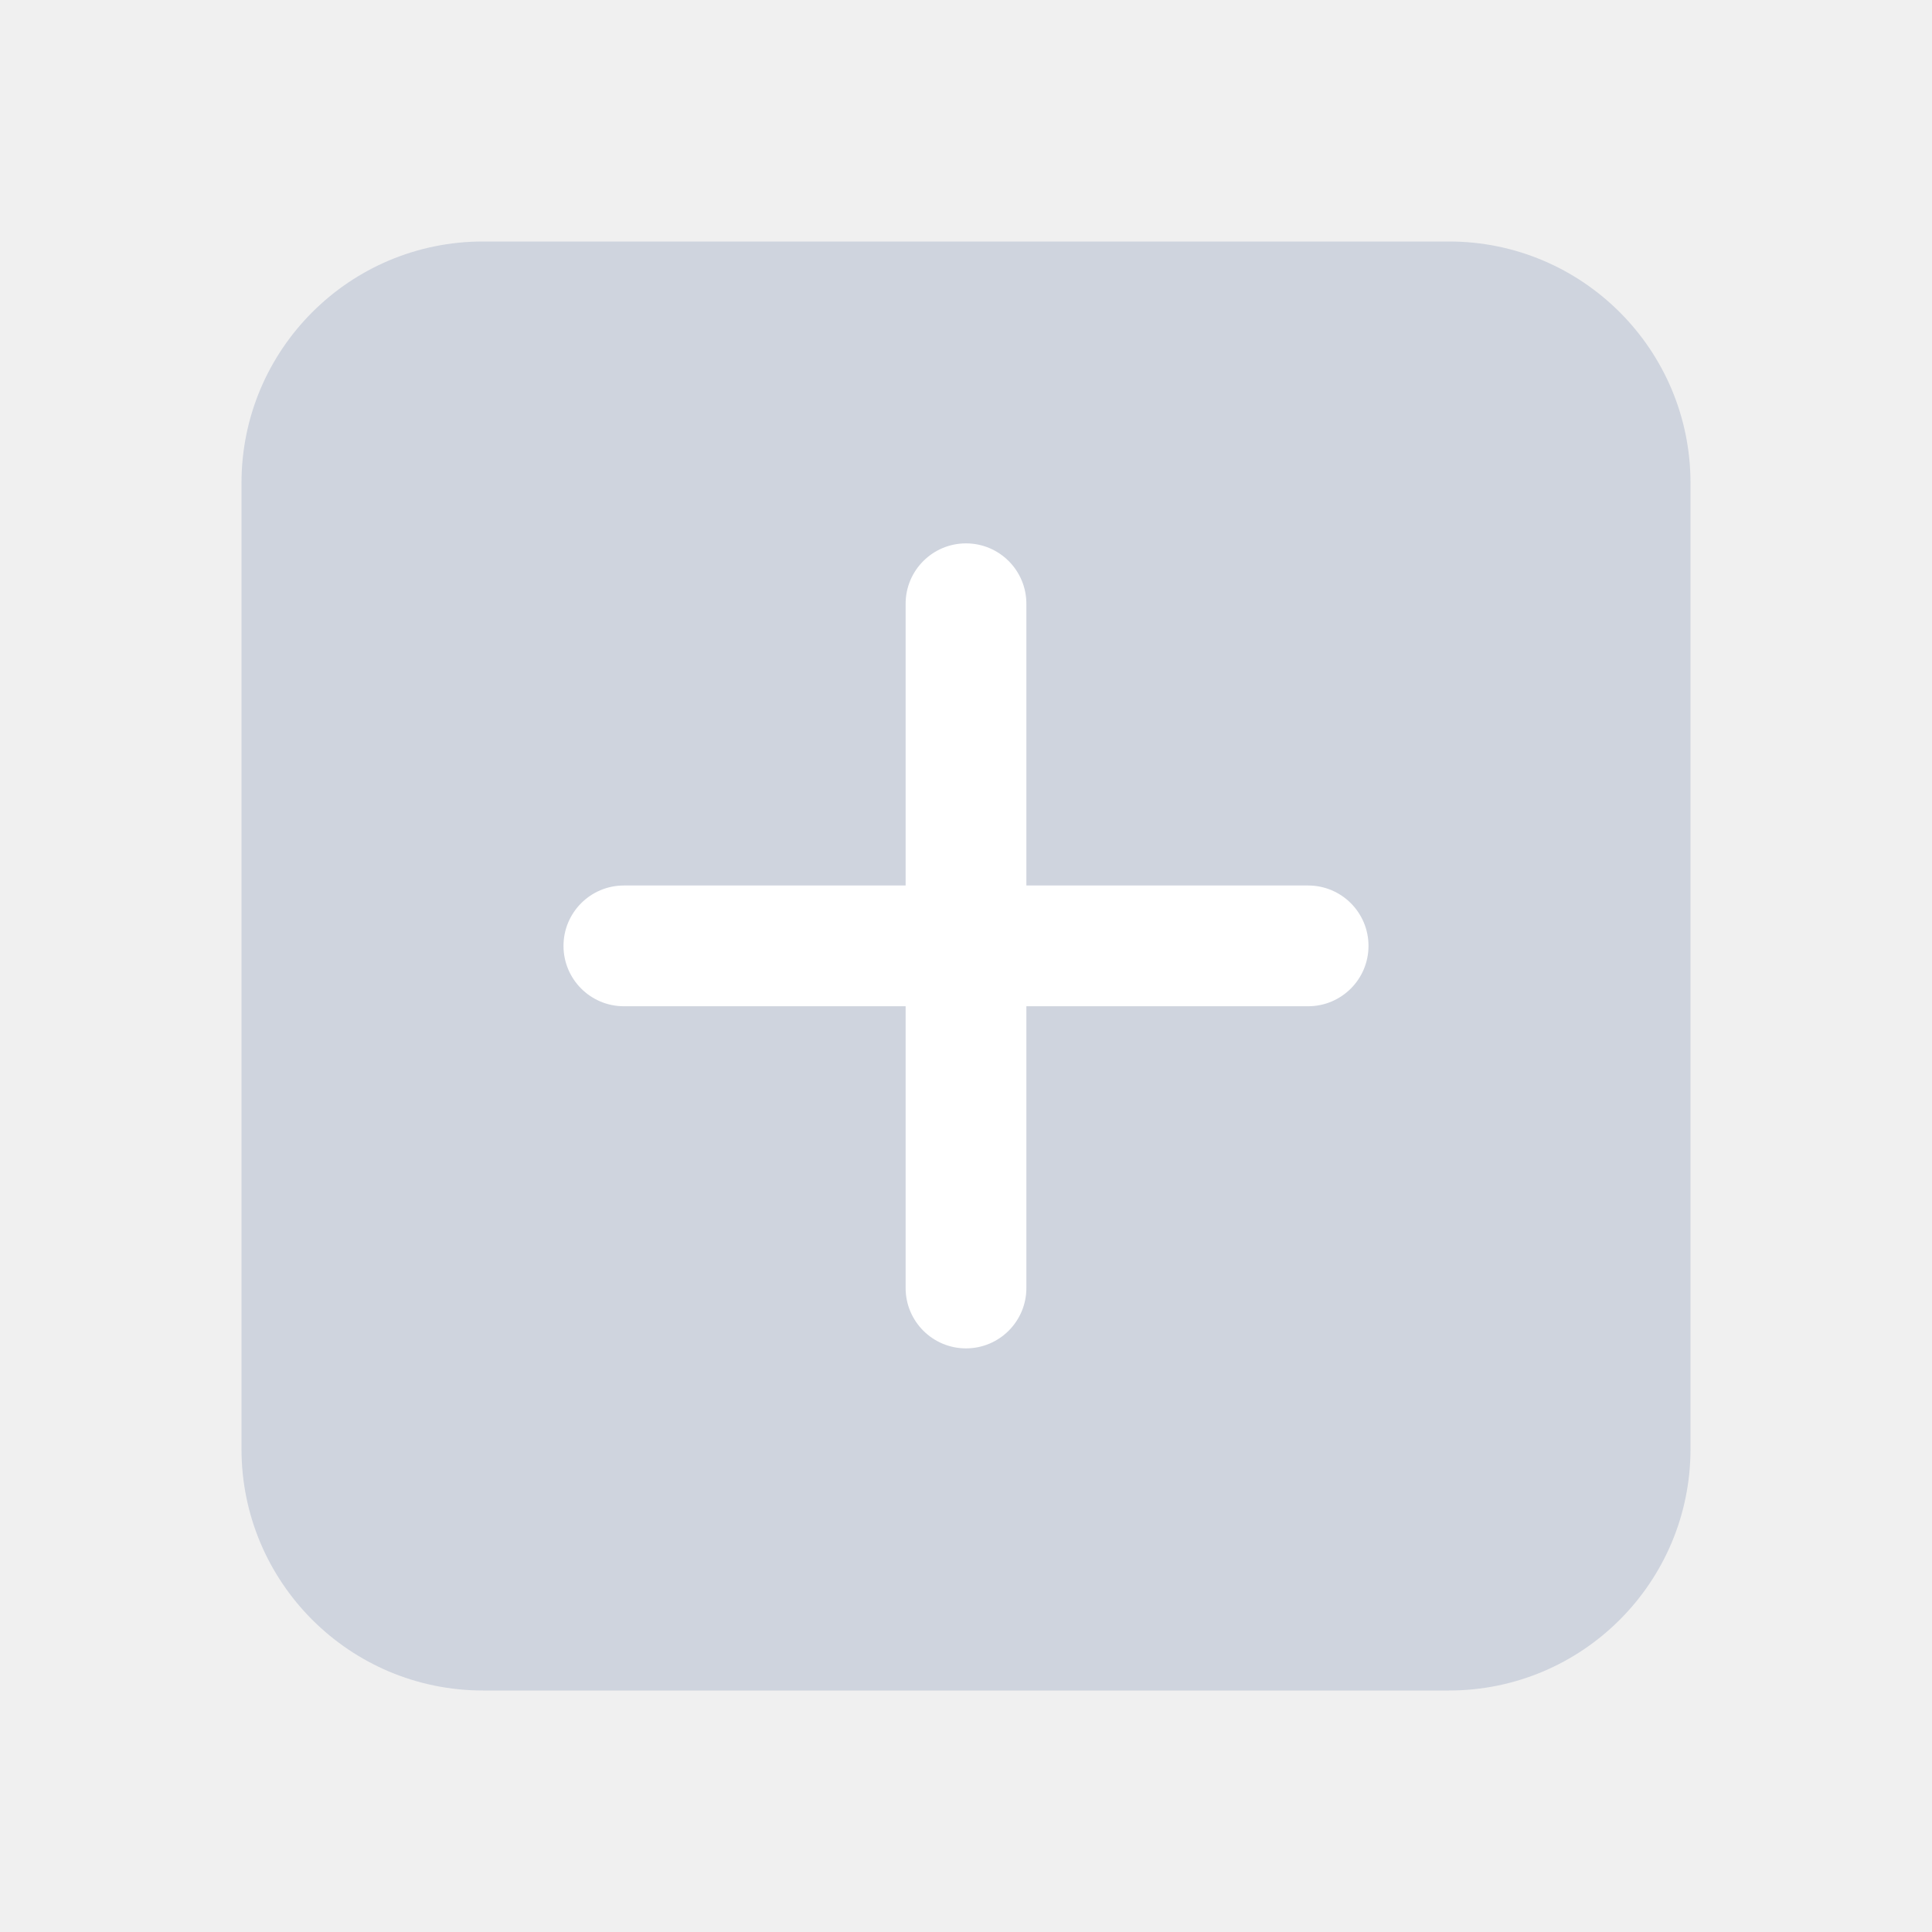
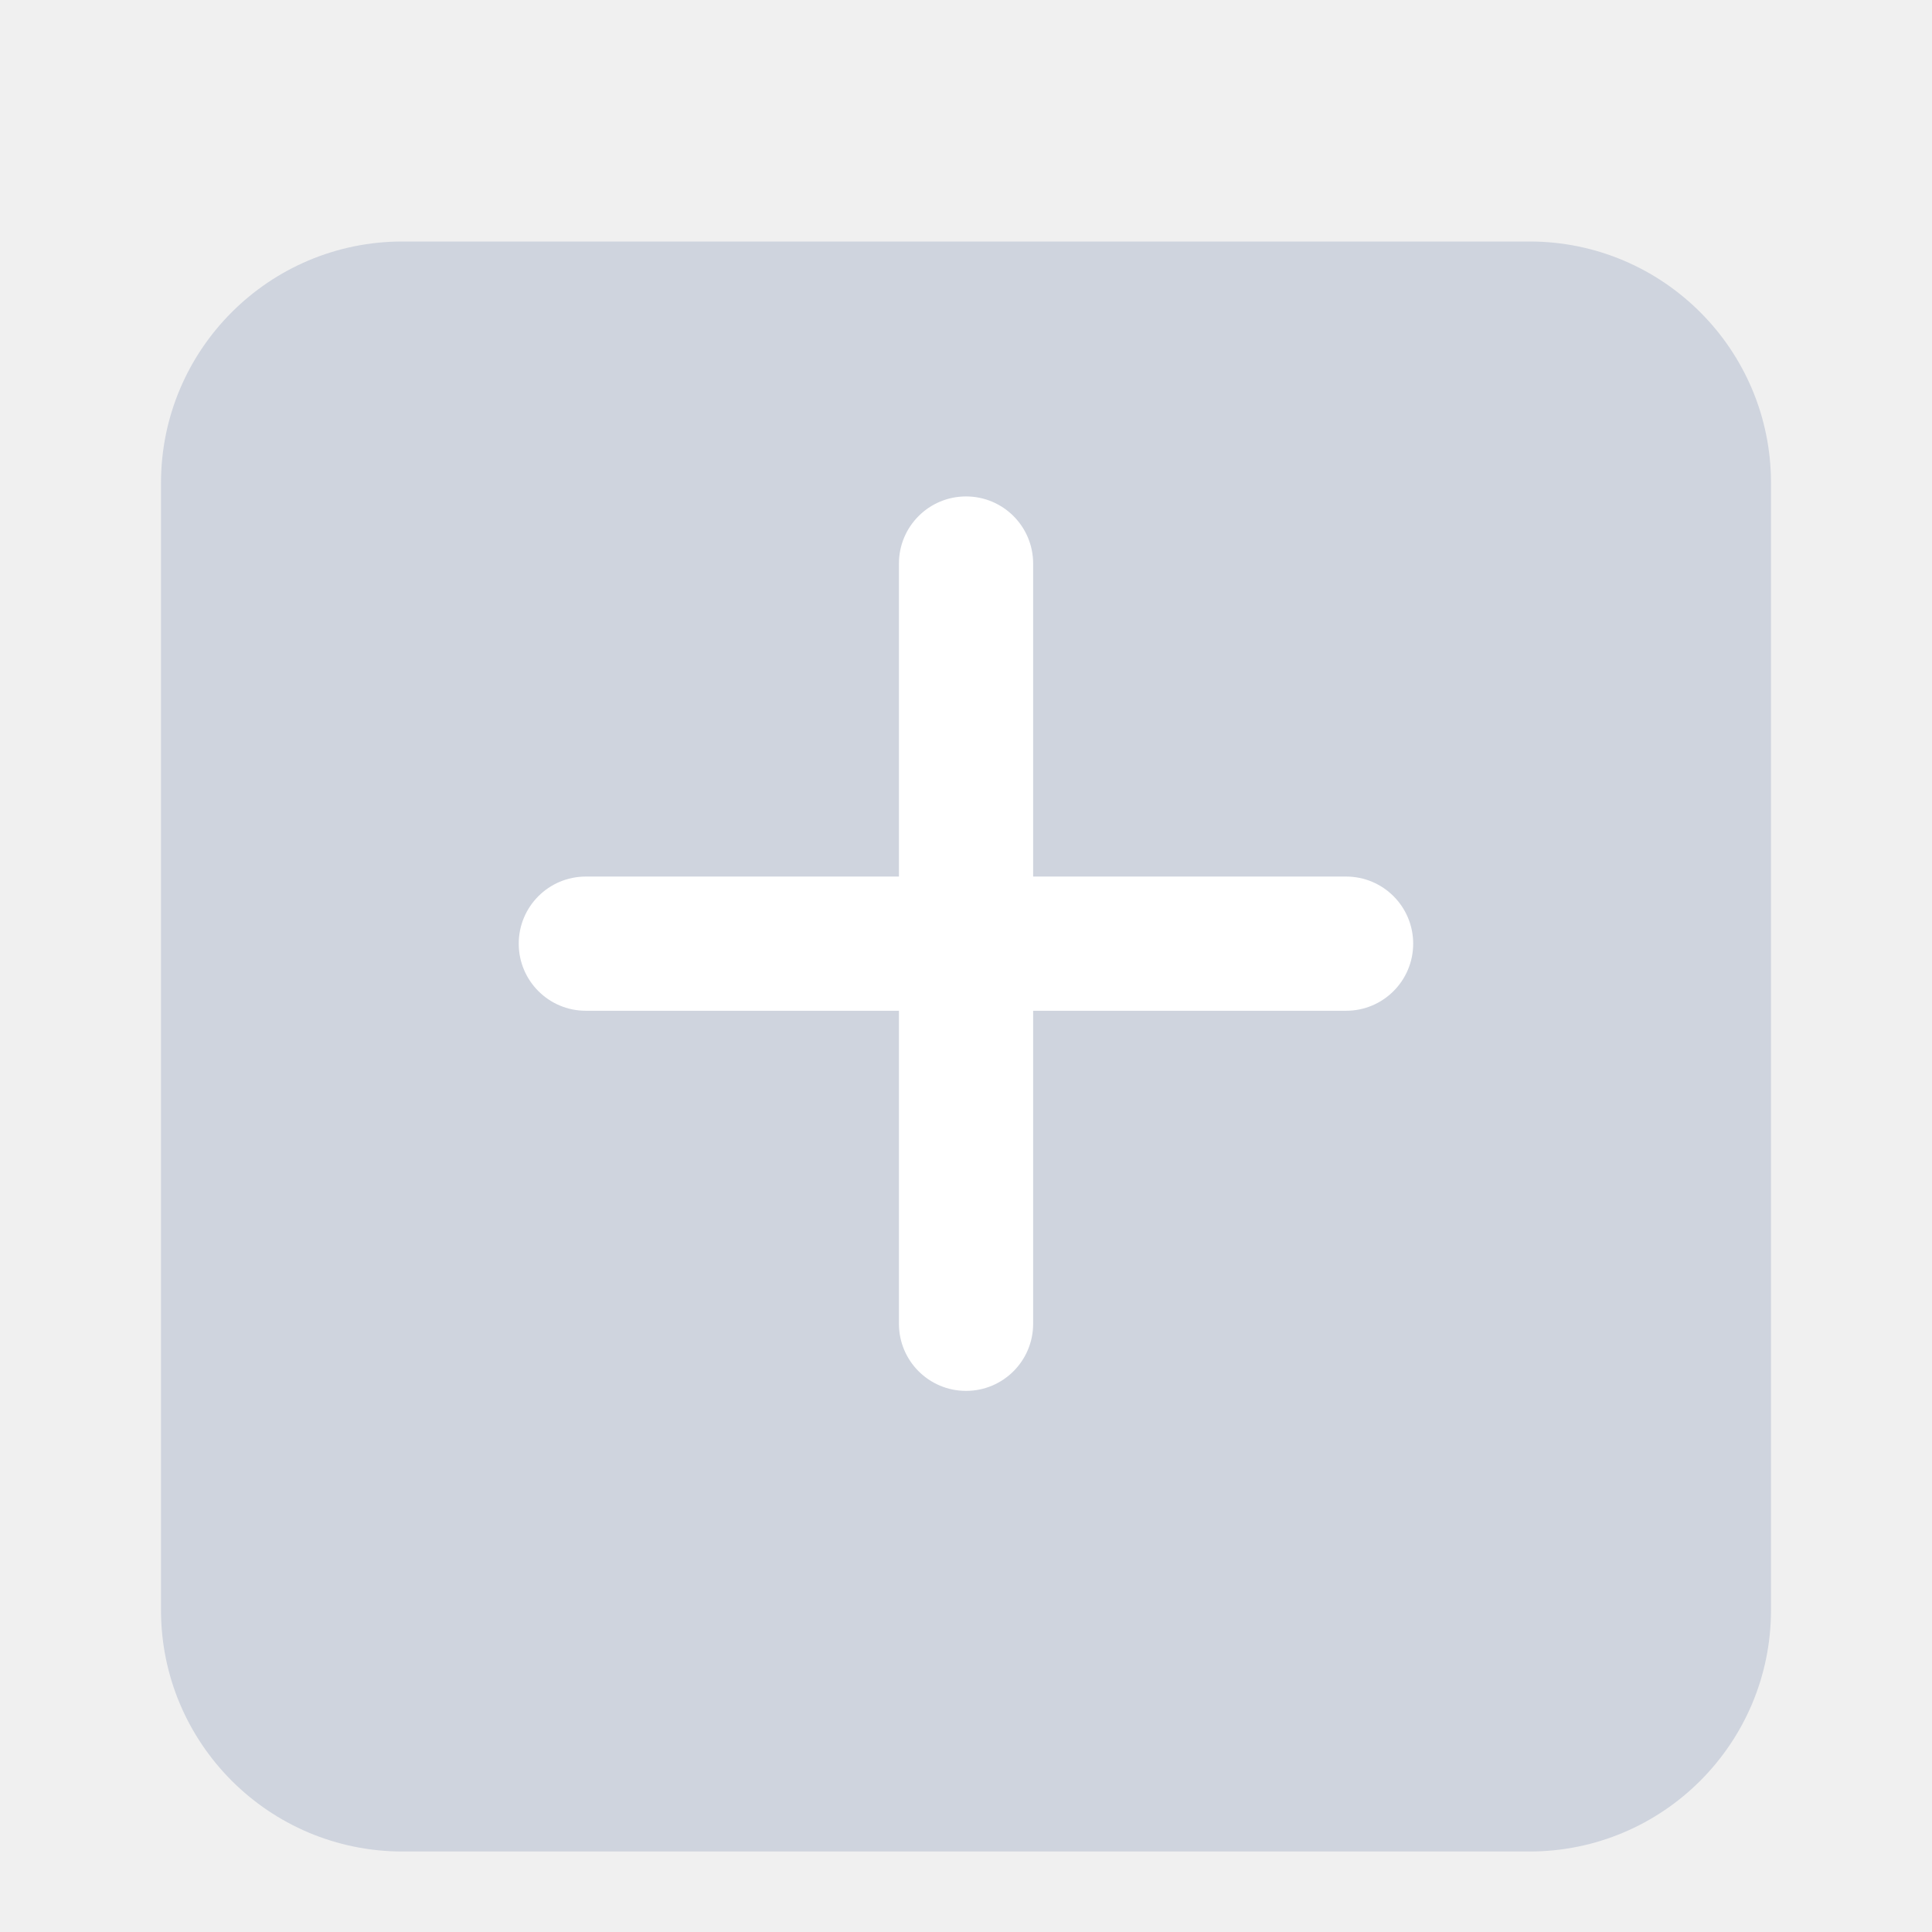
<svg xmlns="http://www.w3.org/2000/svg" width="24" height="24" viewBox="0 0 24 24" fill="none">
-   <path d="M11.667 11.224C12.078 10.815 12.488 10.406 12.899 9.996C13.003 9.893 13.107 9.792 13.224 9.702C13.184 9.732 13.144 9.763 13.104 9.794C13.264 9.672 13.438 9.57 13.623 9.492C13.576 9.512 13.528 9.532 13.482 9.551C13.679 9.468 13.886 9.413 14.098 9.383C14.045 9.39 13.992 9.397 13.939 9.404C14.156 9.376 14.373 9.376 14.589 9.404C14.537 9.397 14.484 9.39 14.431 9.383C14.643 9.413 14.85 9.468 15.047 9.551C14.999 9.531 14.952 9.511 14.906 9.492C15.091 9.571 15.266 9.672 15.425 9.794C15.384 9.763 15.345 9.732 15.305 9.702C15.465 9.826 15.61 9.969 15.735 10.129C15.704 10.089 15.673 10.05 15.643 10.009C15.768 10.173 15.873 10.35 15.954 10.54C15.934 10.492 15.913 10.445 15.894 10.399C15.978 10.597 16.034 10.803 16.062 11.015C16.055 10.963 16.048 10.909 16.041 10.857C16.068 11.068 16.068 11.281 16.041 11.492C16.048 11.44 16.055 11.386 16.062 11.334C16.032 11.546 15.976 11.754 15.893 11.95C15.913 11.903 15.934 11.855 15.953 11.809C15.871 11.999 15.766 12.176 15.64 12.34C15.671 12.3 15.702 12.261 15.733 12.22C15.562 12.438 15.35 12.628 15.154 12.823C14.9 13.076 14.646 13.329 14.392 13.582C14.332 13.64 14.271 13.699 14.212 13.76C14.104 13.867 14.038 14.026 14.038 14.179C14.038 14.325 14.102 14.497 14.212 14.598C14.325 14.701 14.473 14.778 14.632 14.771C14.79 14.764 14.939 14.71 15.053 14.598C15.425 14.227 15.797 13.857 16.168 13.487C16.404 13.252 16.634 13.016 16.812 12.729C17.153 12.181 17.31 11.497 17.229 10.856C17.205 10.673 17.178 10.491 17.125 10.314C17.071 10.139 16.998 9.967 16.916 9.803C16.771 9.513 16.565 9.243 16.328 9.021C15.906 8.623 15.357 8.333 14.78 8.247C14.614 8.223 14.448 8.201 14.28 8.2C14.113 8.199 13.948 8.22 13.781 8.243C13.491 8.284 13.221 8.379 12.955 8.501C12.614 8.658 12.323 8.897 12.059 9.16C11.659 9.559 11.259 9.957 10.859 10.356L10.827 10.388C10.719 10.496 10.653 10.655 10.653 10.808C10.653 10.953 10.717 11.126 10.827 11.227C10.94 11.33 11.088 11.407 11.247 11.4C11.404 11.39 11.553 11.338 11.667 11.224L11.667 11.224Z" fill="white" />
-   <path d="M12.336 15.629C11.925 16.039 11.514 16.448 11.103 16.857C11 16.96 10.895 17.062 10.779 17.152C10.819 17.121 10.858 17.091 10.899 17.06C10.738 17.182 10.565 17.284 10.379 17.362C10.427 17.342 10.475 17.322 10.521 17.303C10.324 17.386 10.118 17.441 9.905 17.471C9.958 17.464 10.011 17.456 10.063 17.449C9.847 17.478 9.63 17.478 9.413 17.449C9.466 17.456 9.519 17.464 9.571 17.471C9.36 17.441 9.153 17.386 8.956 17.303C9.003 17.323 9.051 17.343 9.097 17.362C8.912 17.282 8.738 17.182 8.578 17.06C8.618 17.091 8.657 17.122 8.698 17.152C8.534 17.026 8.386 16.879 8.259 16.715C8.29 16.756 8.321 16.794 8.352 16.835C8.23 16.675 8.128 16.502 8.049 16.317C8.069 16.365 8.089 16.412 8.108 16.458C8.025 16.262 7.969 16.057 7.94 15.845C7.947 15.897 7.954 15.95 7.961 16.002C7.932 15.787 7.932 15.57 7.961 15.355C7.954 15.407 7.947 15.46 7.94 15.512C7.969 15.302 8.025 15.095 8.108 14.899C8.088 14.946 8.068 14.993 8.049 15.04C8.128 14.855 8.23 14.682 8.352 14.522C8.321 14.562 8.29 14.602 8.259 14.642C8.428 14.425 8.636 14.238 8.83 14.045C9.086 13.789 9.344 13.532 9.601 13.277C9.663 13.215 9.726 13.152 9.788 13.091C9.896 12.983 9.961 12.824 9.961 12.671C9.961 12.526 9.897 12.353 9.788 12.252C9.675 12.149 9.526 12.072 9.367 12.079C9.209 12.086 9.06 12.14 8.946 12.252C8.564 12.633 8.181 13.015 7.797 13.397C7.553 13.64 7.319 13.889 7.147 14.19C7 14.445 6.884 14.731 6.824 15.02C6.763 15.305 6.733 15.605 6.76 15.896C6.787 16.192 6.842 16.481 6.955 16.756C7.021 16.917 7.09 17.074 7.18 17.222C7.272 17.371 7.379 17.511 7.492 17.643C7.879 18.096 8.438 18.429 9.019 18.565C9.592 18.7 10.22 18.68 10.772 18.464C10.932 18.402 11.093 18.333 11.242 18.247C11.393 18.159 11.534 18.052 11.669 17.942C11.756 17.872 11.834 17.795 11.913 17.717C12.322 17.31 12.73 16.902 13.139 16.495L13.173 16.462C13.281 16.354 13.346 16.195 13.346 16.043C13.346 15.897 13.282 15.724 13.173 15.624C13.06 15.521 12.911 15.444 12.752 15.451C12.598 15.462 12.45 15.516 12.336 15.629L12.336 15.629Z" fill="white" />
-   <path d="M10.111 16.148C10.265 15.995 10.419 15.841 10.573 15.689C10.941 15.322 11.311 14.953 11.679 14.586L14.165 12.109C14.352 11.923 14.541 11.738 14.726 11.55L14.735 11.542C14.843 11.434 14.908 11.275 14.908 11.123C14.908 10.977 14.844 10.804 14.735 10.703C14.622 10.6 14.473 10.523 14.314 10.53C14.156 10.538 14.007 10.591 13.893 10.703L9.839 14.742C9.653 14.928 9.464 15.113 9.279 15.301L9.27 15.31C9.162 15.417 9.097 15.576 9.097 15.729C9.097 15.874 9.161 16.047 9.27 16.148C9.383 16.251 9.532 16.328 9.691 16.321C9.849 16.315 9.998 16.262 10.112 16.148L10.111 16.148Z" fill="white" />
-   <rect x="3" y="3" width="18" height="18" rx="3" fill="#CFD4DE" />
-   <rect x="7" y="11" width="10" height="1.5" rx="0.75" fill="white" />
-   <rect x="11.25" y="6.75" width="1.5" height="10" rx="0.75" fill="white" />
+   <rect width="24" height="24" />
+   <rect x="2" y="3" width="20" height="20" rx="3" fill="#CFD4DE" />
+   <rect x="6.444" y="10.889" width="11.111" height="1.667" rx="0.833" fill="white" />
+   <rect x="11.167" y="6.167" width="1.667" height="11.111" rx="0.833" fill="white" />
</svg>
